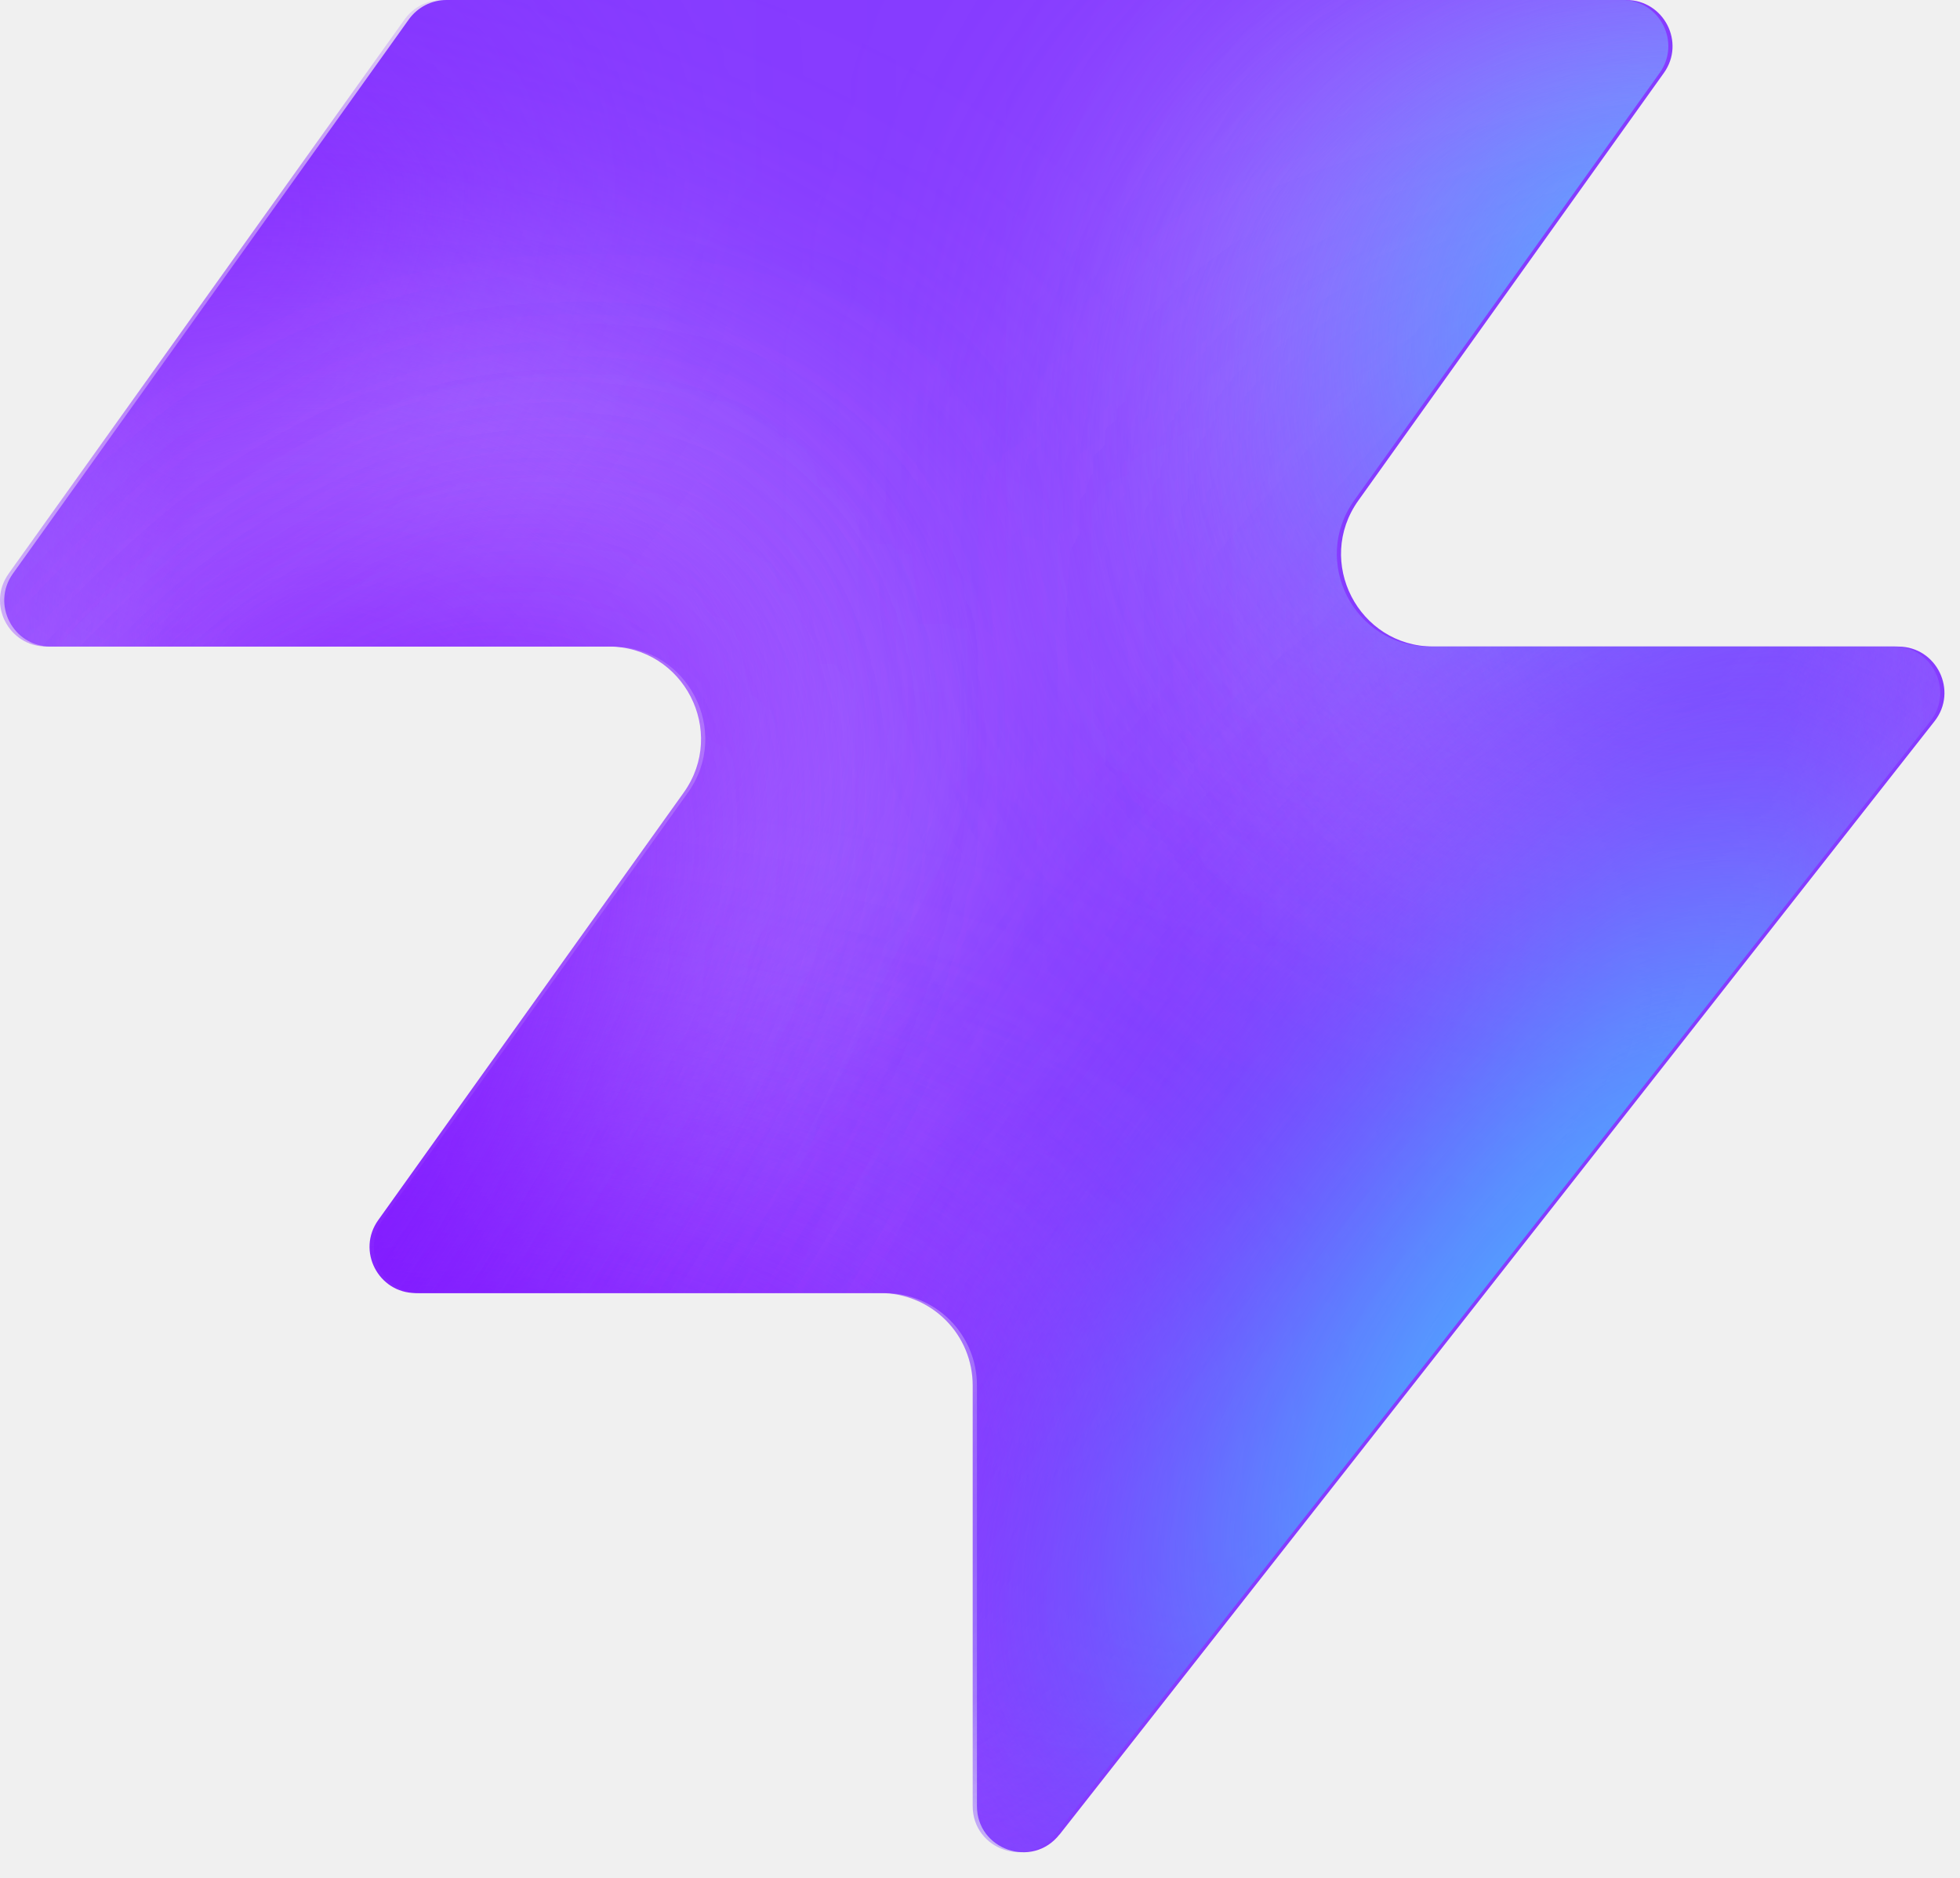
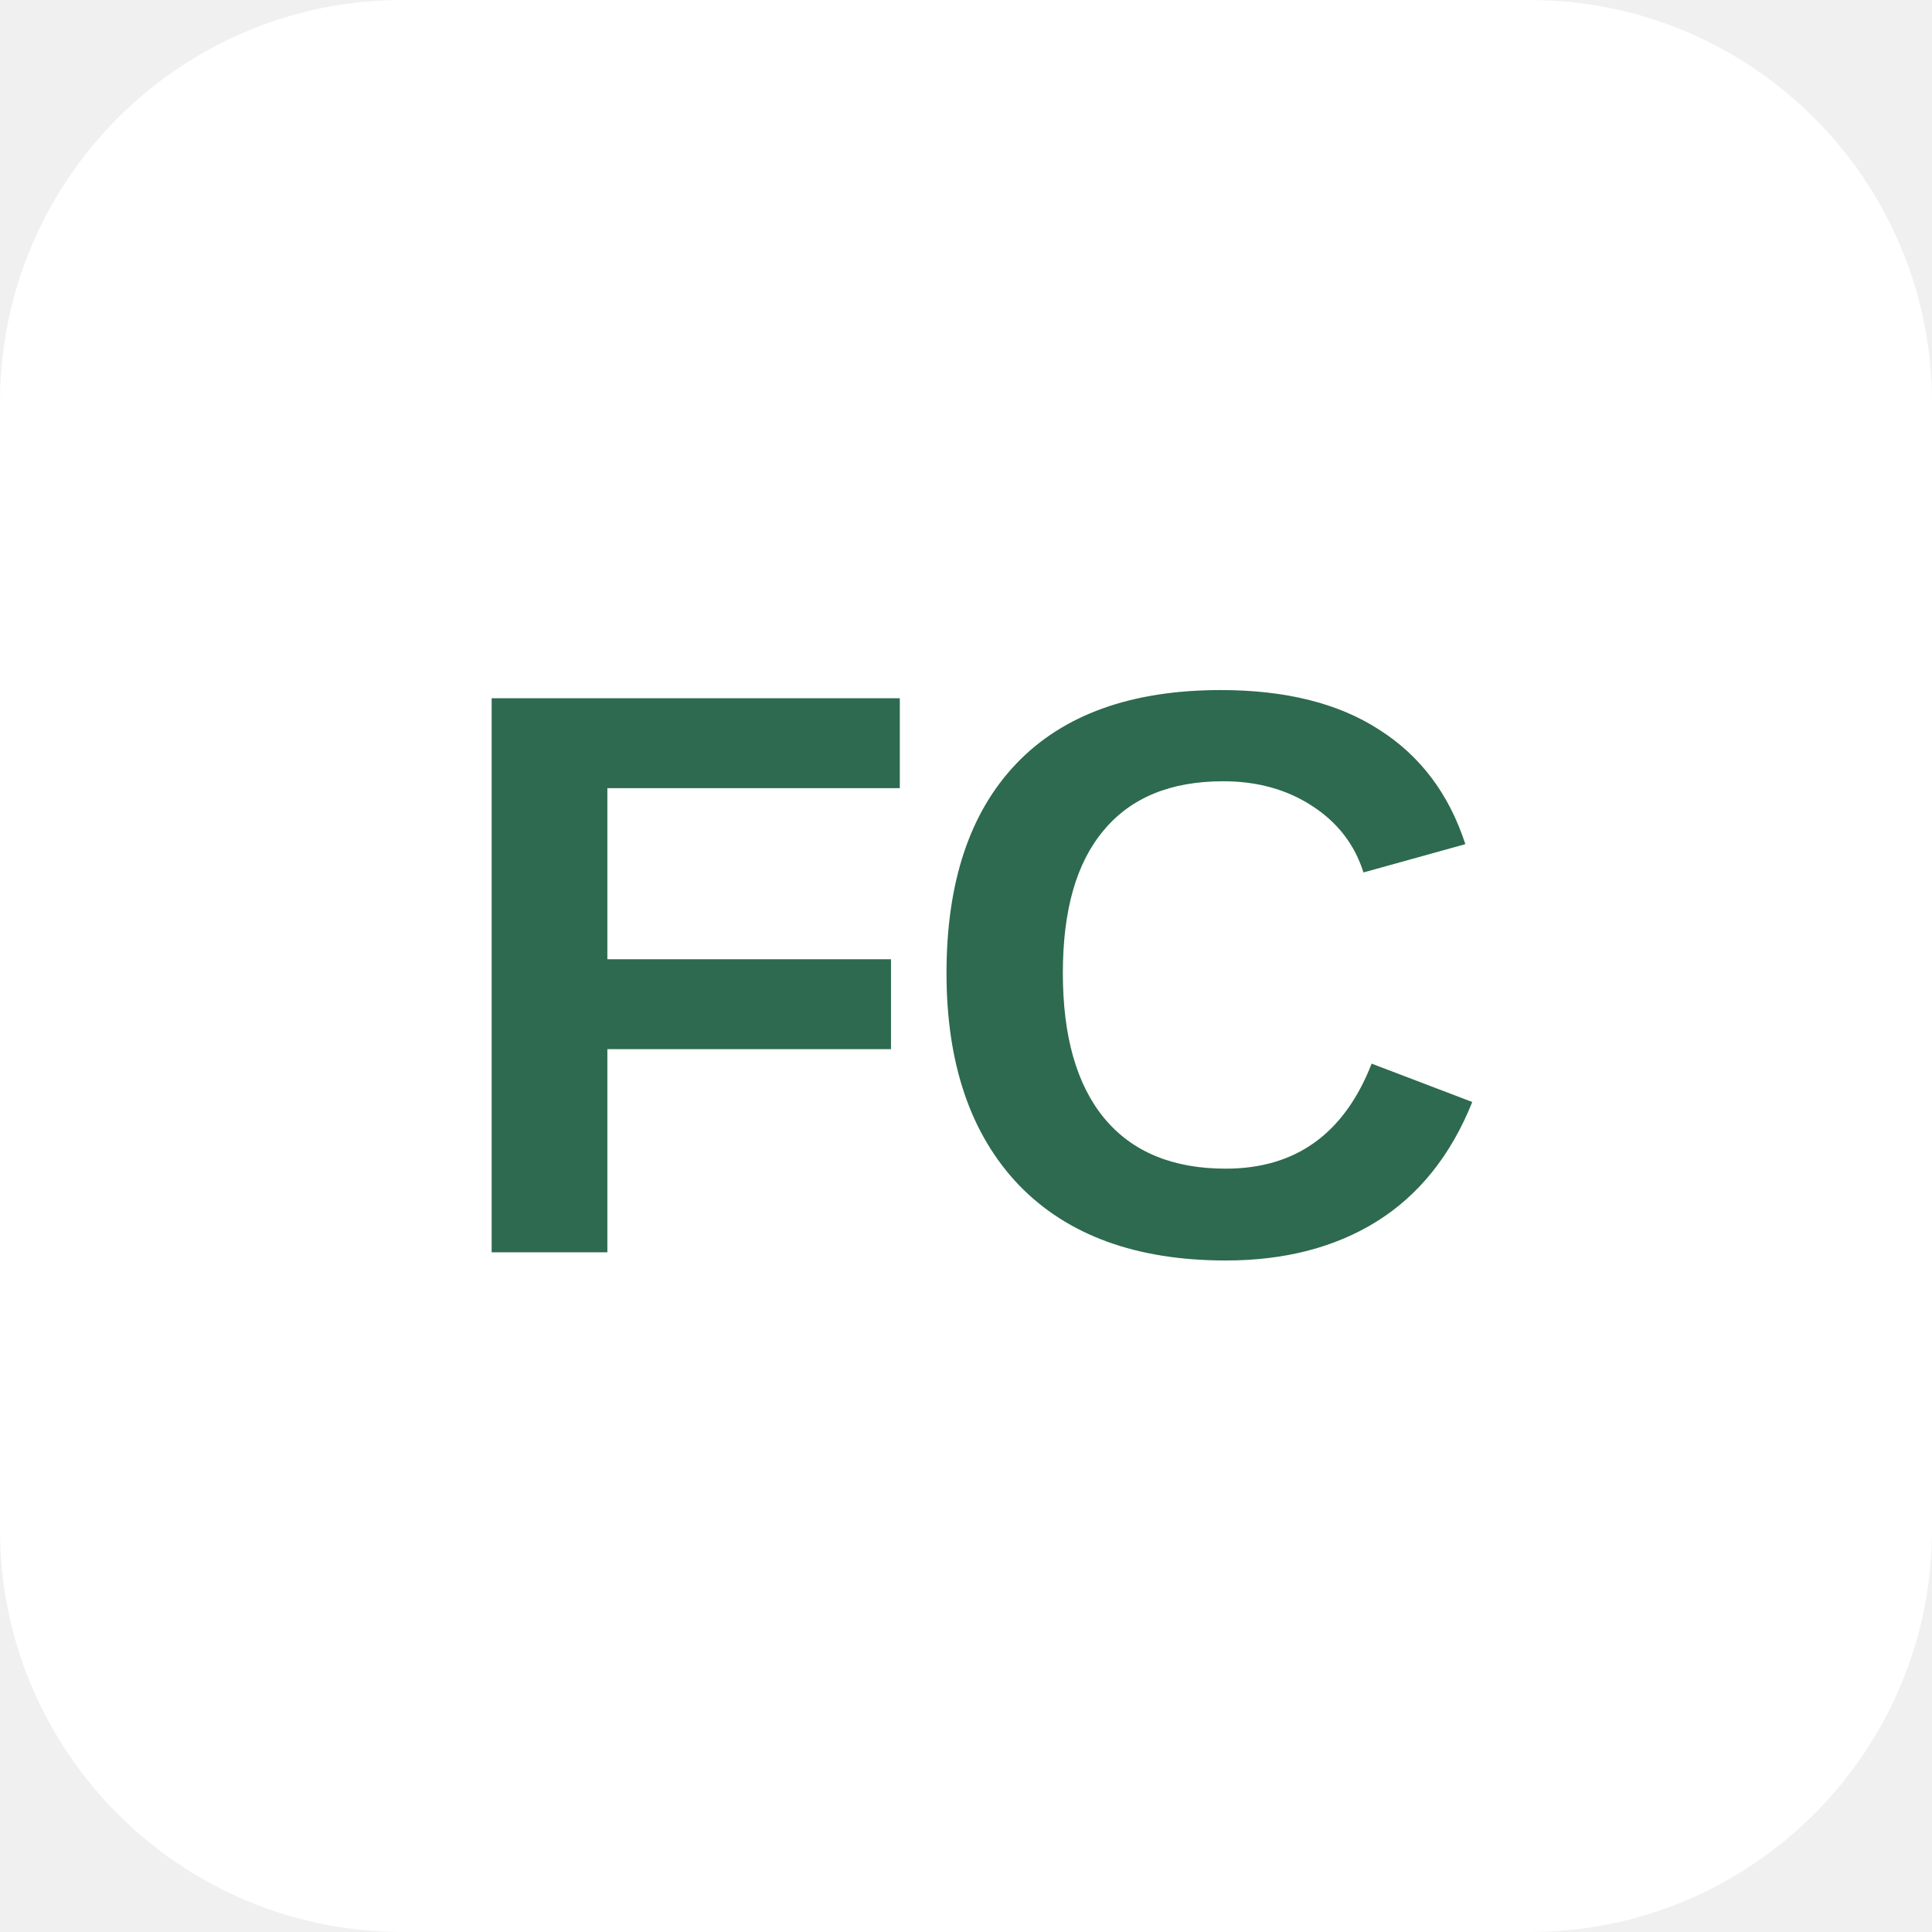
- <svg xmlns="http://www.w3.org/2000/svg" width="48" height="46" fill="none" viewBox="0 0 48 46">
-   <path fill="#863bff" d="M25.946 44.938c-.664.845-2.021.375-2.021-.698V33.937a2.26 2.26 0 0 0-2.262-2.262H10.287c-.92 0-1.456-1.04-.92-1.788l7.48-10.471c1.07-1.497 0-3.578-1.842-3.578H1.237c-.92 0-1.456-1.04-.92-1.788L10.013.474c.214-.297.556-.474.92-.474h28.894c.92 0 1.456 1.04.92 1.788l-7.48 10.471c-1.07 1.498 0 3.579 1.842 3.579h11.377c.943 0 1.473 1.088.89 1.83L25.947 44.94z" style="fill:#863bff;fill:color(display-p3 .525 .23 1);fill-opacity:1" />
-   <mask id="a" width="48" height="46" x="0" y="0" maskUnits="userSpaceOnUse" style="mask-type:alpha">
-     <path fill="#000" d="M25.842 44.938c-.664.844-2.021.375-2.021-.698V33.937a2.26 2.26 0 0 0-2.262-2.262H10.183c-.92 0-1.456-1.04-.92-1.788l7.48-10.471c1.07-1.498 0-3.579-1.842-3.579H1.133c-.92 0-1.456-1.04-.92-1.787L9.91.473c.214-.297.556-.474.92-.474h28.894c.92 0 1.456 1.04.92 1.788l-7.48 10.471c-1.07 1.498 0 3.578 1.842 3.578h11.377c.943 0 1.473 1.088.89 1.832L25.843 44.94z" style="fill:#000;fill-opacity:1" />
-   </mask>
-   <g mask="url(#a)">
-     <g filter="url(#b)">
-       <ellipse cx="5.508" cy="14.704" fill="#ede6ff" rx="5.508" ry="14.704" style="fill:#ede6ff;fill:color(display-p3 .927 .903 1);fill-opacity:1" transform="matrix(.00324 1 1 -.00324 -4.47 31.516)" />
-     </g>
-     <g filter="url(#c)">
-       <ellipse cx="10.399" cy="29.851" fill="#ede6ff" rx="10.399" ry="29.851" style="fill:#ede6ff;fill:color(display-p3 .927 .903 1);fill-opacity:1" transform="matrix(.00324 1 1 -.00324 -39.328 7.883)" />
-     </g>
-     <g filter="url(#d)">
-       <ellipse cx="5.508" cy="30.487" fill="#7e14ff" rx="5.508" ry="30.487" style="fill:#7e14ff;fill:color(display-p3 .492 .077 1);fill-opacity:1" transform="rotate(89.814 -25.913 -14.639)scale(1 -1)" />
-     </g>
-     <g filter="url(#e)">
-       <ellipse cx="5.508" cy="30.599" fill="#7e14ff" rx="5.508" ry="30.599" style="fill:#7e14ff;fill:color(display-p3 .492 .077 1);fill-opacity:1" transform="rotate(89.814 -32.644 -3.334)scale(1 -1)" />
-     </g>
-     <g filter="url(#f)">
-       <ellipse cx="5.508" cy="30.599" fill="#7e14ff" rx="5.508" ry="30.599" style="fill:#7e14ff;fill:color(display-p3 .492 .077 1);fill-opacity:1" transform="matrix(.00324 1 1 -.00324 -34.34 30.47)" />
-     </g>
-     <g filter="url(#g)">
-       <ellipse cx="14.072" cy="22.078" fill="#ede6ff" rx="14.072" ry="22.078" style="fill:#ede6ff;fill:color(display-p3 .927 .903 1);fill-opacity:1" transform="rotate(93.35 24.506 48.493)scale(-1 1)" />
-     </g>
-     <g filter="url(#h)">
-       <ellipse cx="3.47" cy="21.501" fill="#7e14ff" rx="3.47" ry="21.501" style="fill:#7e14ff;fill:color(display-p3 .492 .077 1);fill-opacity:1" transform="rotate(89.009 28.708 47.59)scale(-1 1)" />
-     </g>
-     <g filter="url(#i)">
-       <ellipse cx="3.47" cy="21.501" fill="#7e14ff" rx="3.47" ry="21.501" style="fill:#7e14ff;fill:color(display-p3 .492 .077 1);fill-opacity:1" transform="rotate(89.009 28.708 47.59)scale(-1 1)" />
-     </g>
-     <g filter="url(#j)">
-       <ellipse cx=".387" cy="8.972" fill="#7e14ff" rx="4.407" ry="29.108" style="fill:#7e14ff;fill:color(display-p3 .492 .077 1);fill-opacity:1" transform="rotate(39.51 .387 8.972)" />
-     </g>
-     <g filter="url(#k)">
-       <ellipse cx="47.523" cy="-6.092" fill="#7e14ff" rx="4.407" ry="29.108" style="fill:#7e14ff;fill:color(display-p3 .492 .077 1);fill-opacity:1" transform="rotate(37.892 47.523 -6.092)" />
-     </g>
-     <g filter="url(#l)">
-       <ellipse cx="41.412" cy="6.333" fill="#47bfff" rx="5.971" ry="9.665" style="fill:#47bfff;fill:color(display-p3 .28 .748 1);fill-opacity:1" transform="rotate(37.892 41.412 6.333)" />
-     </g>
-     <g filter="url(#m)">
-       <ellipse cx="-1.879" cy="38.332" fill="#7e14ff" rx="4.407" ry="29.108" style="fill:#7e14ff;fill:color(display-p3 .492 .077 1);fill-opacity:1" transform="rotate(37.892 -1.88 38.332)" />
-     </g>
-     <g filter="url(#n)">
-       <ellipse cx="-1.879" cy="38.332" fill="#7e14ff" rx="4.407" ry="29.108" style="fill:#7e14ff;fill:color(display-p3 .492 .077 1);fill-opacity:1" transform="rotate(37.892 -1.88 38.332)" />
-     </g>
-     <g filter="url(#o)">
-       <ellipse cx="35.651" cy="29.907" fill="#7e14ff" rx="4.407" ry="29.108" style="fill:#7e14ff;fill:color(display-p3 .492 .077 1);fill-opacity:1" transform="rotate(37.892 35.651 29.907)" />
-     </g>
-     <g filter="url(#p)">
-       <ellipse cx="38.418" cy="32.4" fill="#47bfff" rx="5.971" ry="15.297" style="fill:#47bfff;fill:color(display-p3 .28 .748 1);fill-opacity:1" transform="rotate(37.892 38.418 32.4)" />
-     </g>
-   </g>
-   <defs>
-     <filter id="b" width="60.045" height="41.654" x="-19.77" y="16.149" color-interpolation-filters="sRGB" filterUnits="userSpaceOnUse">
-       <feFlood flood-opacity="0" result="BackgroundImageFix" />
-       <feBlend in="SourceGraphic" in2="BackgroundImageFix" result="shape" />
-       <feGaussianBlur result="effect1_foregroundBlur_2002_17158" stdDeviation="7.659" />
-     </filter>
-     <filter id="c" width="90.34" height="51.437" x="-54.613" y="-7.533" color-interpolation-filters="sRGB" filterUnits="userSpaceOnUse">
-       <feFlood flood-opacity="0" result="BackgroundImageFix" />
-       <feBlend in="SourceGraphic" in2="BackgroundImageFix" result="shape" />
-       <feGaussianBlur result="effect1_foregroundBlur_2002_17158" stdDeviation="7.659" />
-     </filter>
-     <filter id="d" width="79.355" height="29.4" x="-49.64" y="2.03" color-interpolation-filters="sRGB" filterUnits="userSpaceOnUse">
-       <feFlood flood-opacity="0" result="BackgroundImageFix" />
-       <feBlend in="SourceGraphic" in2="BackgroundImageFix" result="shape" />
-       <feGaussianBlur result="effect1_foregroundBlur_2002_17158" stdDeviation="4.596" />
-     </filter>
-     <filter id="e" width="79.579" height="29.4" x="-45.045" y="20.029" color-interpolation-filters="sRGB" filterUnits="userSpaceOnUse">
-       <feFlood flood-opacity="0" result="BackgroundImageFix" />
-       <feBlend in="SourceGraphic" in2="BackgroundImageFix" result="shape" />
-       <feGaussianBlur result="effect1_foregroundBlur_2002_17158" stdDeviation="4.596" />
-     </filter>
-     <filter id="f" width="79.579" height="29.4" x="-43.513" y="21.178" color-interpolation-filters="sRGB" filterUnits="userSpaceOnUse">
-       <feFlood flood-opacity="0" result="BackgroundImageFix" />
-       <feBlend in="SourceGraphic" in2="BackgroundImageFix" result="shape" />
-       <feGaussianBlur result="effect1_foregroundBlur_2002_17158" stdDeviation="4.596" />
-     </filter>
-     <filter id="g" width="74.749" height="58.852" x="15.756" y="-17.901" color-interpolation-filters="sRGB" filterUnits="userSpaceOnUse">
-       <feFlood flood-opacity="0" result="BackgroundImageFix" />
-       <feBlend in="SourceGraphic" in2="BackgroundImageFix" result="shape" />
-       <feGaussianBlur result="effect1_foregroundBlur_2002_17158" stdDeviation="7.659" />
-     </filter>
-     <filter id="h" width="61.377" height="25.362" x="23.548" y="2.284" color-interpolation-filters="sRGB" filterUnits="userSpaceOnUse">
-       <feFlood flood-opacity="0" result="BackgroundImageFix" />
-       <feBlend in="SourceGraphic" in2="BackgroundImageFix" result="shape" />
-       <feGaussianBlur result="effect1_foregroundBlur_2002_17158" stdDeviation="4.596" />
-     </filter>
-     <filter id="i" width="61.377" height="25.362" x="23.548" y="2.284" color-interpolation-filters="sRGB" filterUnits="userSpaceOnUse">
-       <feFlood flood-opacity="0" result="BackgroundImageFix" />
-       <feBlend in="SourceGraphic" in2="BackgroundImageFix" result="shape" />
-       <feGaussianBlur result="effect1_foregroundBlur_2002_17158" stdDeviation="4.596" />
-     </filter>
-     <filter id="j" width="56.045" height="63.649" x="-27.636" y="-22.853" color-interpolation-filters="sRGB" filterUnits="userSpaceOnUse">
-       <feFlood flood-opacity="0" result="BackgroundImageFix" />
-       <feBlend in="SourceGraphic" in2="BackgroundImageFix" result="shape" />
-       <feGaussianBlur result="effect1_foregroundBlur_2002_17158" stdDeviation="4.596" />
-     </filter>
-     <filter id="k" width="54.814" height="64.646" x="20.116" y="-38.415" color-interpolation-filters="sRGB" filterUnits="userSpaceOnUse">
-       <feFlood flood-opacity="0" result="BackgroundImageFix" />
-       <feBlend in="SourceGraphic" in2="BackgroundImageFix" result="shape" />
-       <feGaussianBlur result="effect1_foregroundBlur_2002_17158" stdDeviation="4.596" />
-     </filter>
-     <filter id="l" width="33.541" height="35.313" x="24.641" y="-11.323" color-interpolation-filters="sRGB" filterUnits="userSpaceOnUse">
-       <feFlood flood-opacity="0" result="BackgroundImageFix" />
-       <feBlend in="SourceGraphic" in2="BackgroundImageFix" result="shape" />
-       <feGaussianBlur result="effect1_foregroundBlur_2002_17158" stdDeviation="4.596" />
-     </filter>
-     <filter id="m" width="54.814" height="64.646" x="-29.286" y="6.009" color-interpolation-filters="sRGB" filterUnits="userSpaceOnUse">
-       <feFlood flood-opacity="0" result="BackgroundImageFix" />
-       <feBlend in="SourceGraphic" in2="BackgroundImageFix" result="shape" />
-       <feGaussianBlur result="effect1_foregroundBlur_2002_17158" stdDeviation="4.596" />
-     </filter>
-     <filter id="n" width="54.814" height="64.646" x="-29.286" y="6.009" color-interpolation-filters="sRGB" filterUnits="userSpaceOnUse">
-       <feFlood flood-opacity="0" result="BackgroundImageFix" />
-       <feBlend in="SourceGraphic" in2="BackgroundImageFix" result="shape" />
-       <feGaussianBlur result="effect1_foregroundBlur_2002_17158" stdDeviation="4.596" />
-     </filter>
-     <filter id="o" width="54.814" height="64.646" x="8.244" y="-2.416" color-interpolation-filters="sRGB" filterUnits="userSpaceOnUse">
-       <feFlood flood-opacity="0" result="BackgroundImageFix" />
-       <feBlend in="SourceGraphic" in2="BackgroundImageFix" result="shape" />
-       <feGaussianBlur result="effect1_foregroundBlur_2002_17158" stdDeviation="4.596" />
-     </filter>
-     <filter id="p" width="39.409" height="43.623" x="18.713" y="10.588" color-interpolation-filters="sRGB" filterUnits="userSpaceOnUse">
-       <feFlood flood-opacity="0" result="BackgroundImageFix" />
-       <feBlend in="SourceGraphic" in2="BackgroundImageFix" result="shape" />
-       <feGaussianBlur result="effect1_foregroundBlur_2002_17158" stdDeviation="4.596" />
-     </filter>
-   </defs>
+ <svg xmlns="http://www.w3.org/2000/svg" width="48" height="48" viewBox="0 0 48 48">
+   <rect width="48" height="48" rx="10" ry="10" fill="#FFFFFF" />
+   <text x="50%" y="53%" dominant-baseline="middle" text-anchor="middle" font-family="system-ui, -apple-system, 'Helvetica Neue', Arial, sans-serif" font-weight="700" font-size="20" letter-spacing="-0.02em" fill="#2D6A4F">FC</text>
</svg>
